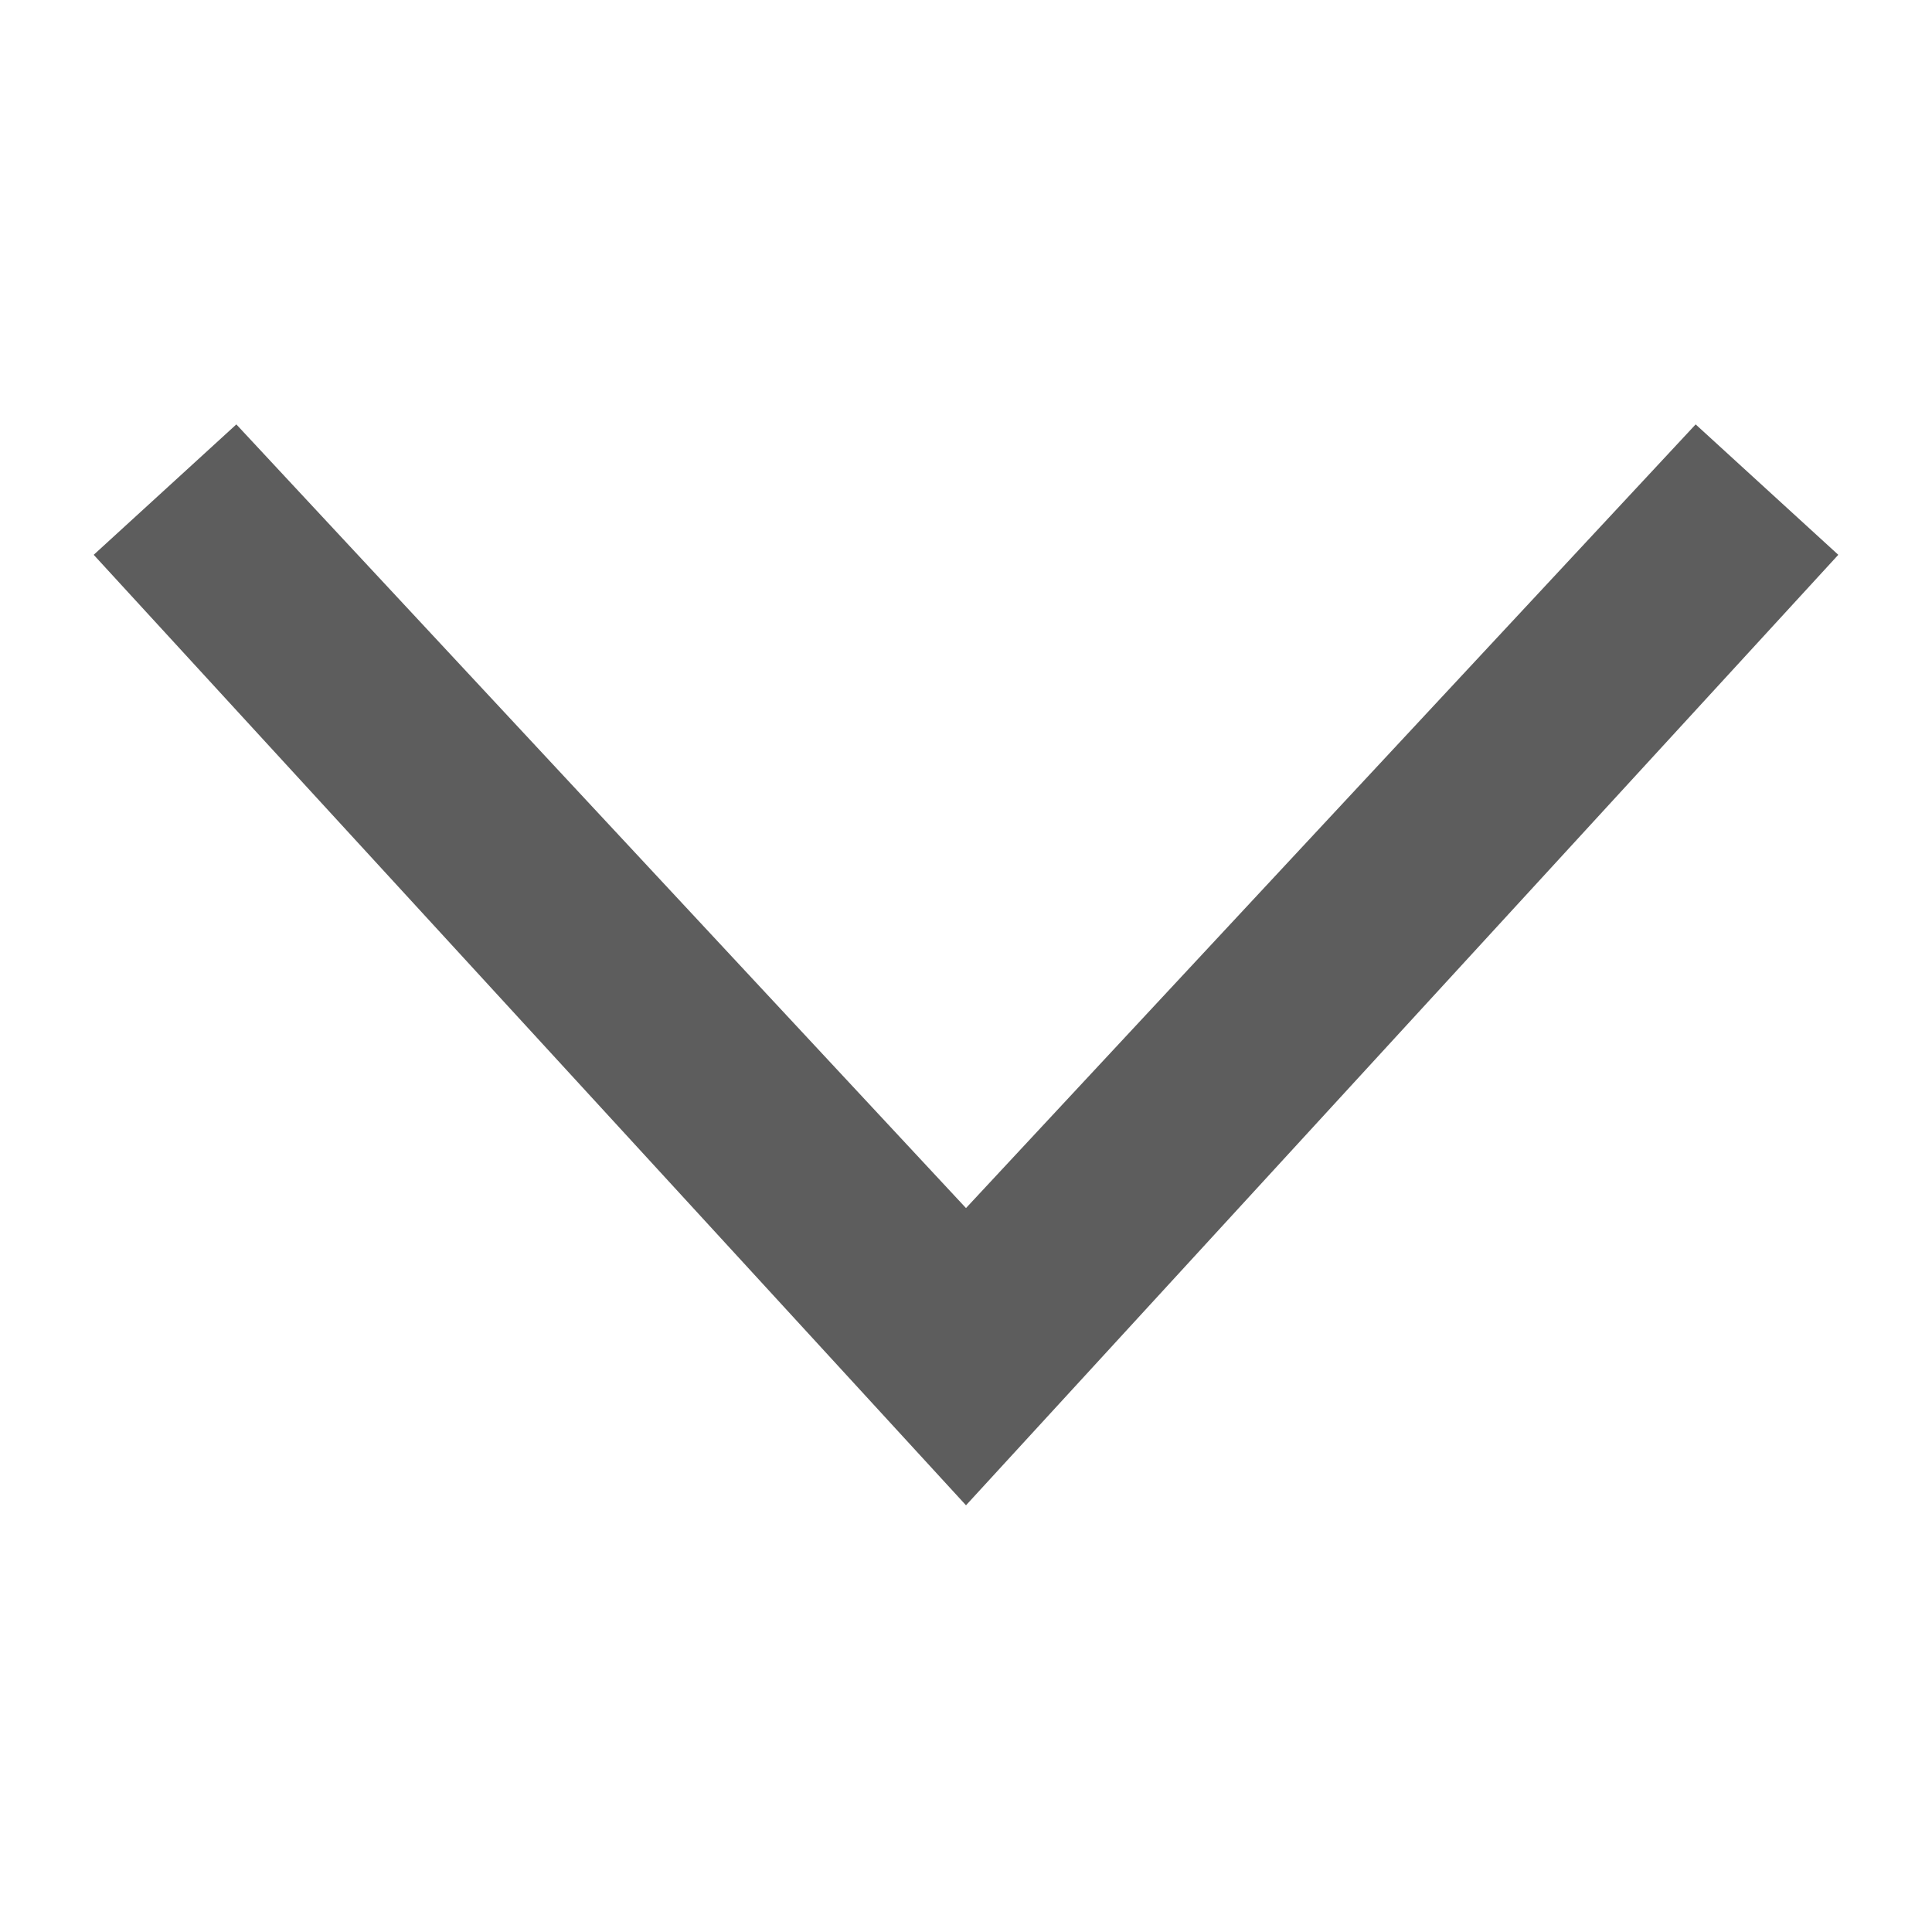
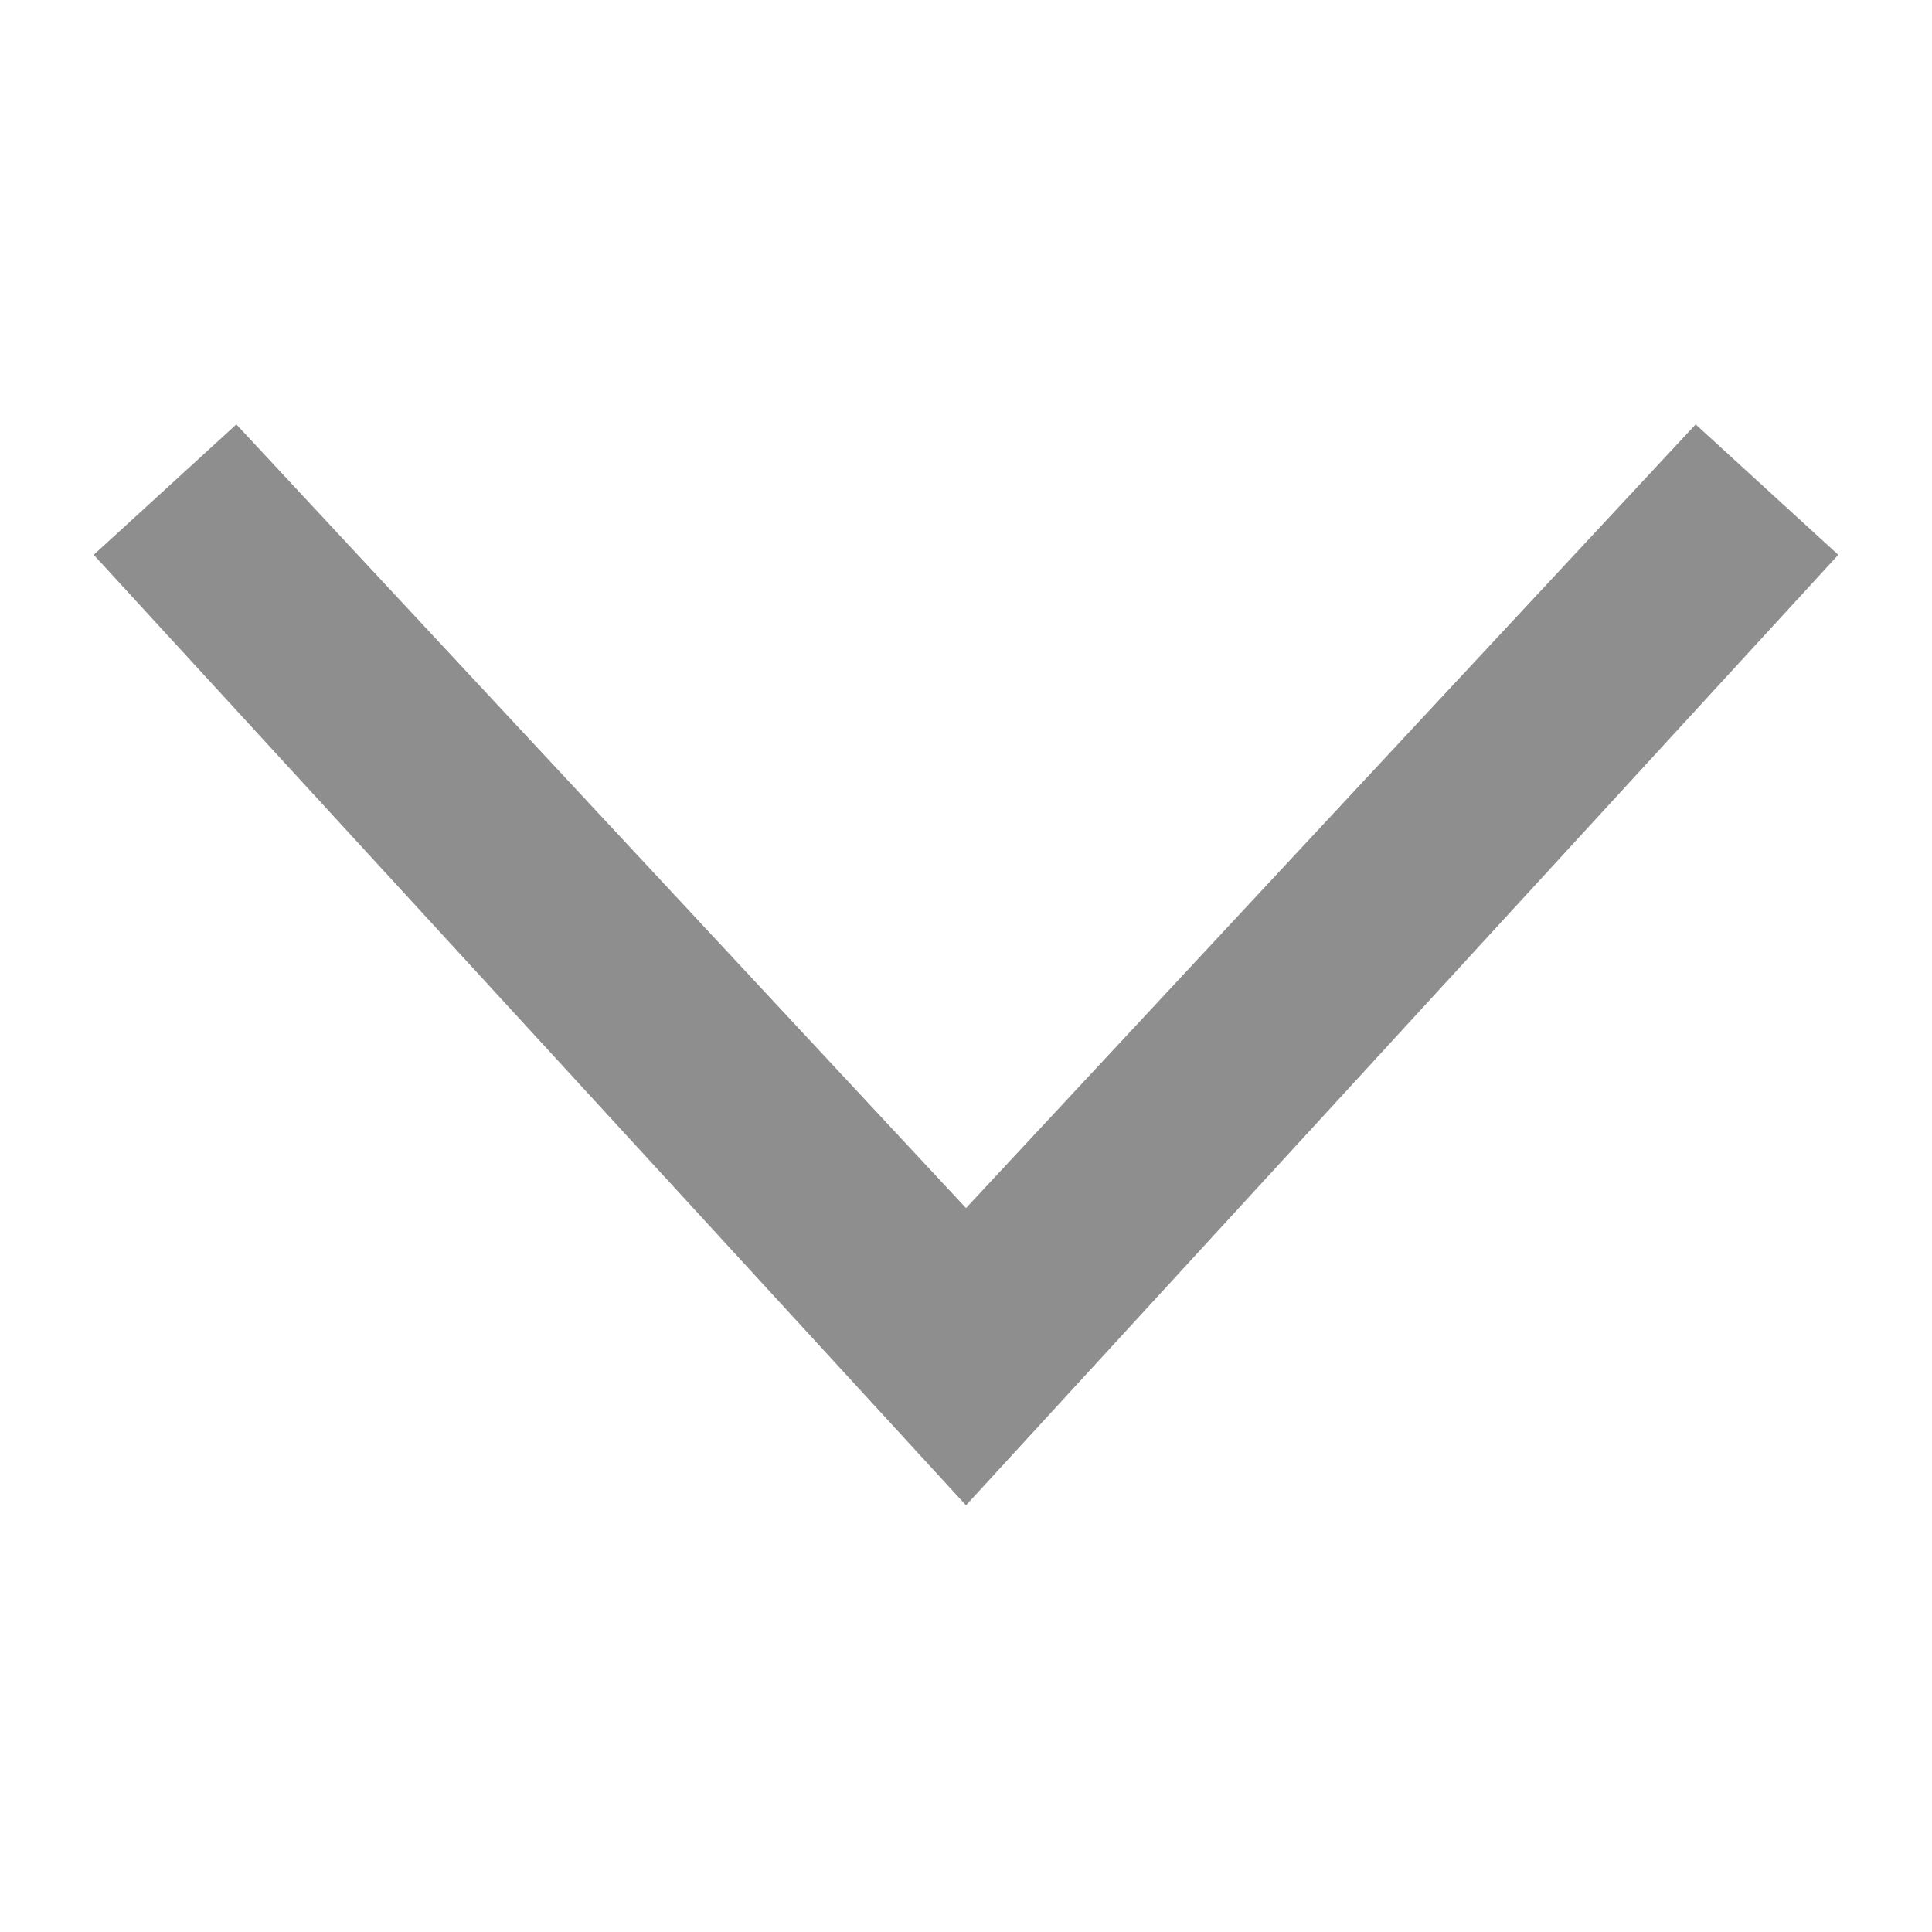
<svg xmlns="http://www.w3.org/2000/svg" width="30" height="30" viewBox="0 0 30 30" id="svg2" version="1.1">
  <defs id="defs4" />
  <g id="layer1" transform="translate(0,-1022.362)">
-     <path style="opacity:1;fill:#5d5d5d;fill-opacity:1;stroke:none;stroke-width:2;stroke-linecap:round;stroke-linejoin:round;stroke-miterlimit:4;stroke-dasharray:none;stroke-dashoffset:0;stroke-opacity:1" d="M 3.67,6.59 1.455,8.615 15,23.374 28.545,8.615 26.33,6.59 15,18.759 Z" transform="translate(0,1022.362)" id="rect4136" />
+     <path style="opacity:1;fill:#8e8e8e;fill-opacity:1;stroke:none;stroke-width:2;stroke-linecap:round;stroke-linejoin:round;stroke-miterlimit:4;stroke-dasharray:none;stroke-dashoffset:0;stroke-opacity:1" d="M 3.67,6.59 1.455,8.615 15,23.374 28.545,8.615 26.33,6.59 15,18.759 Z" transform="translate(0,1022.362)" id="rect4136" />
  </g>
</svg>
